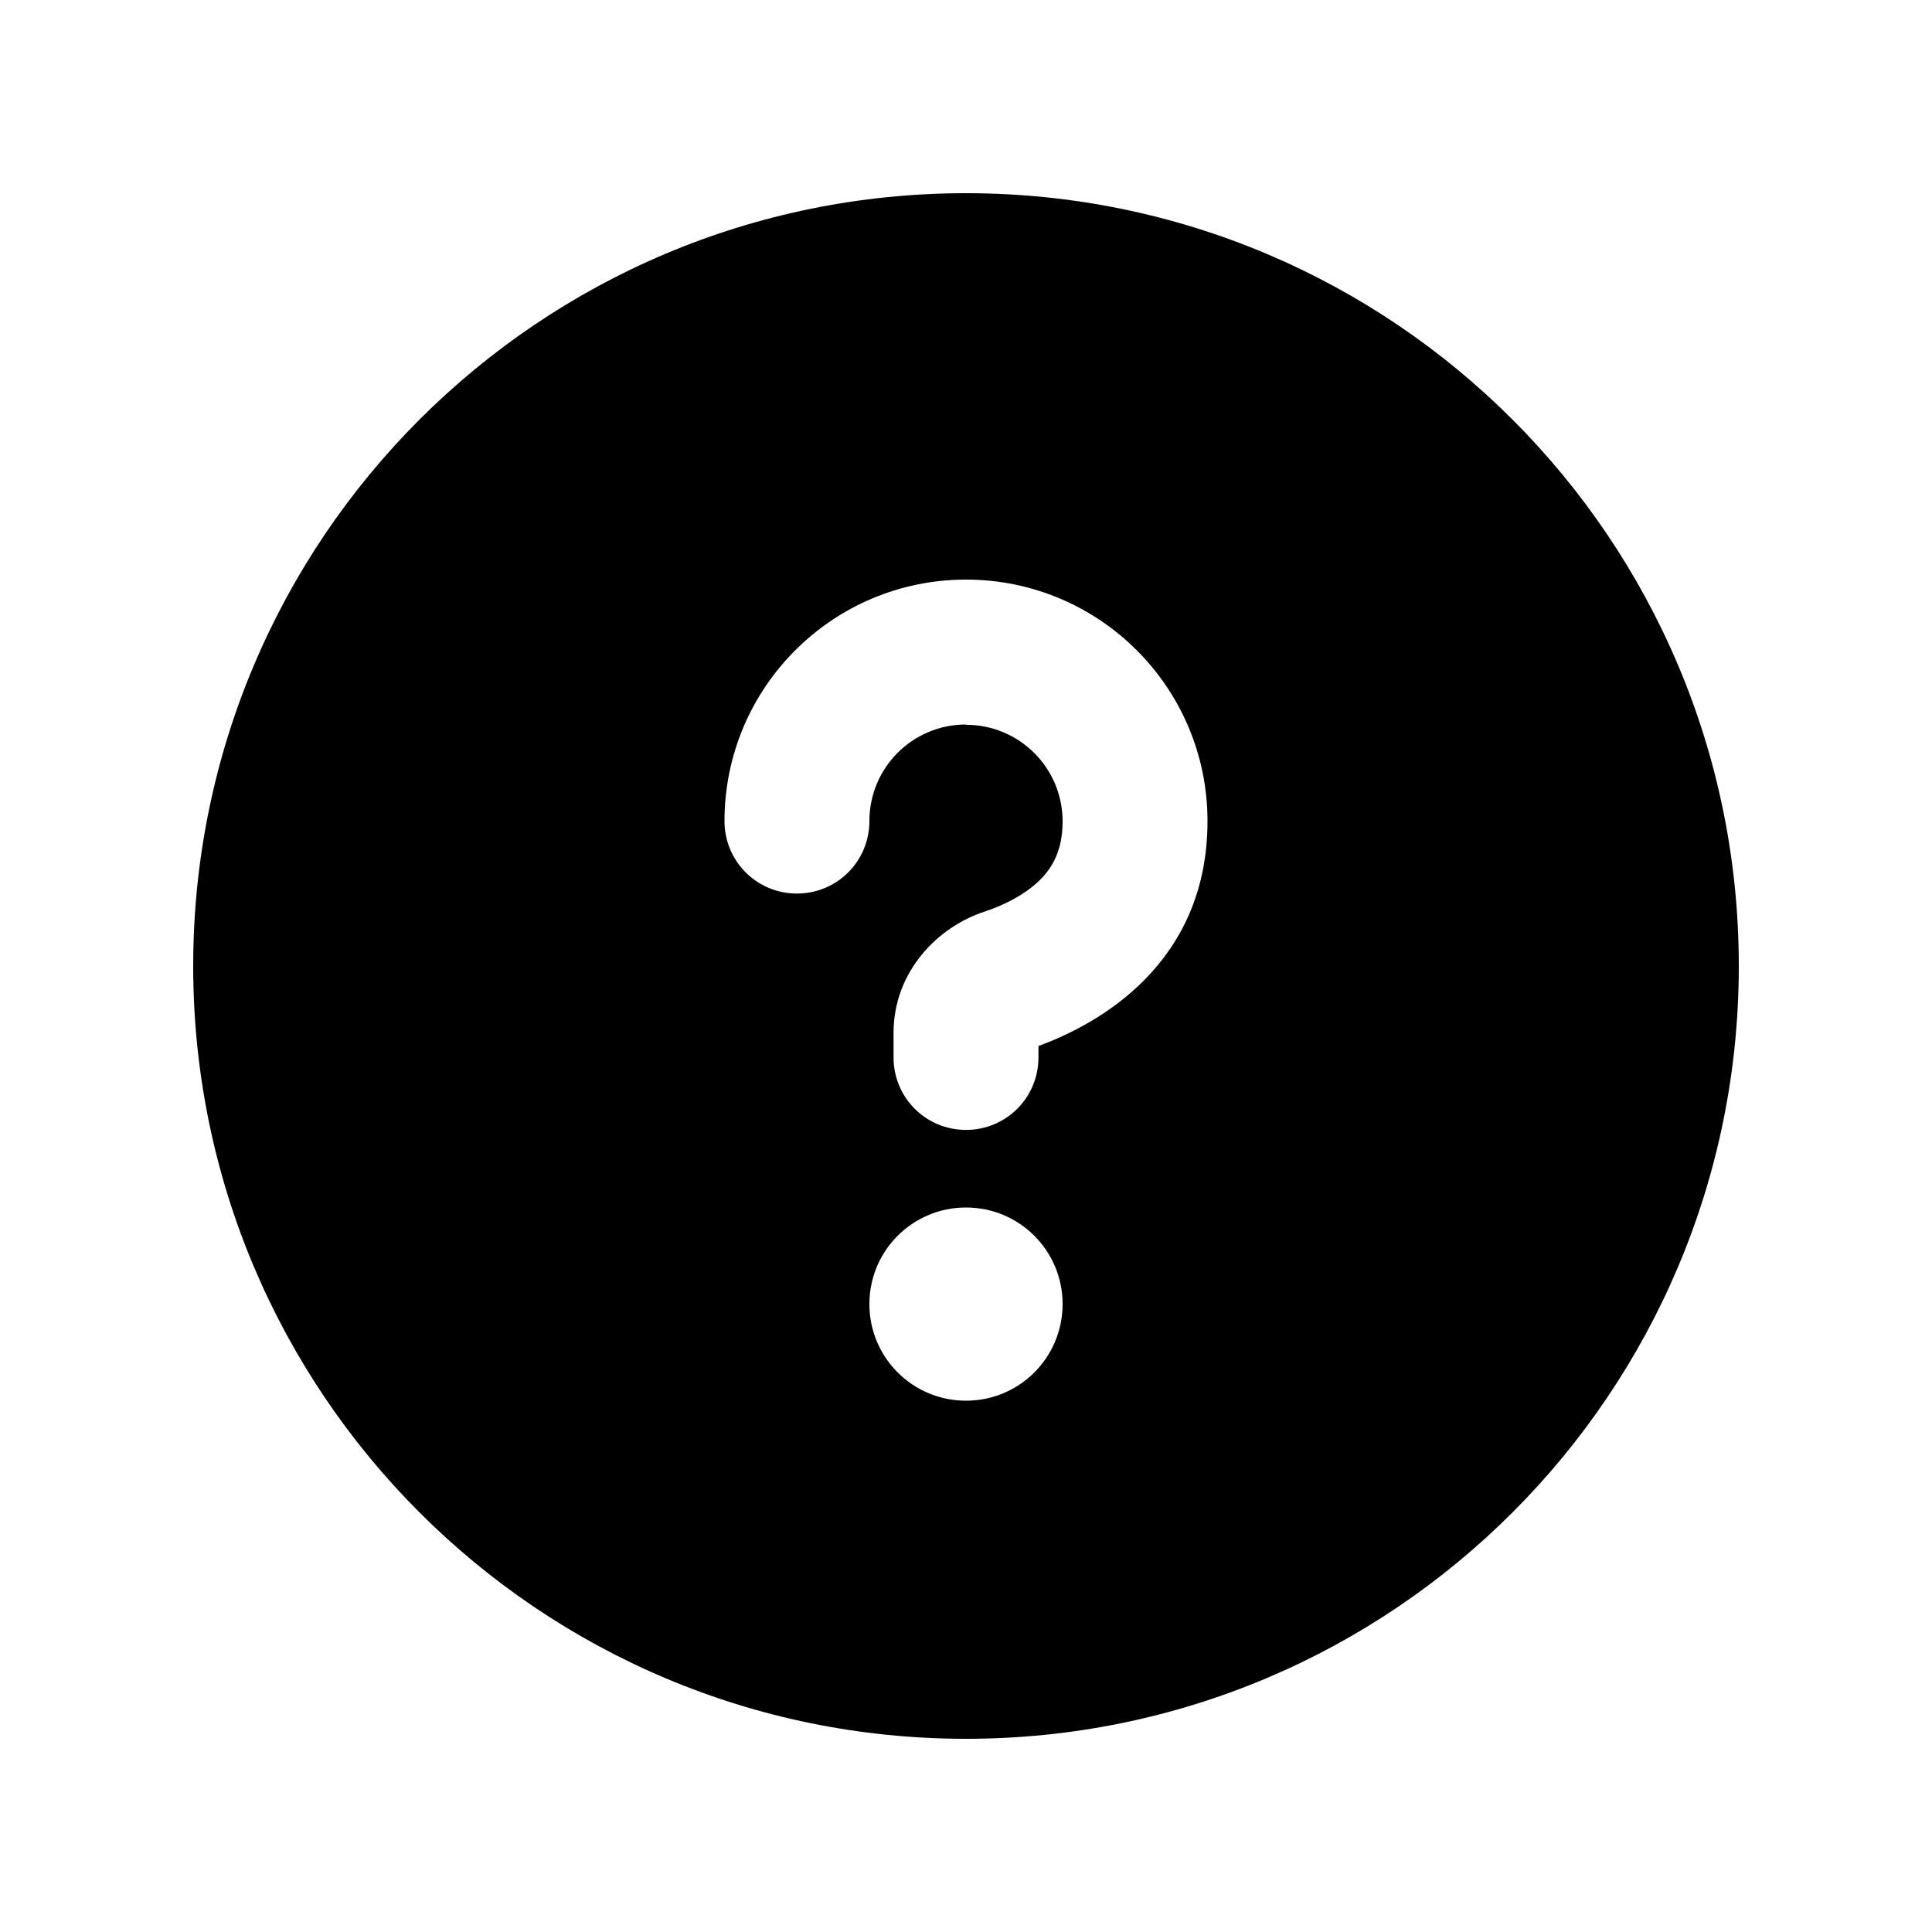
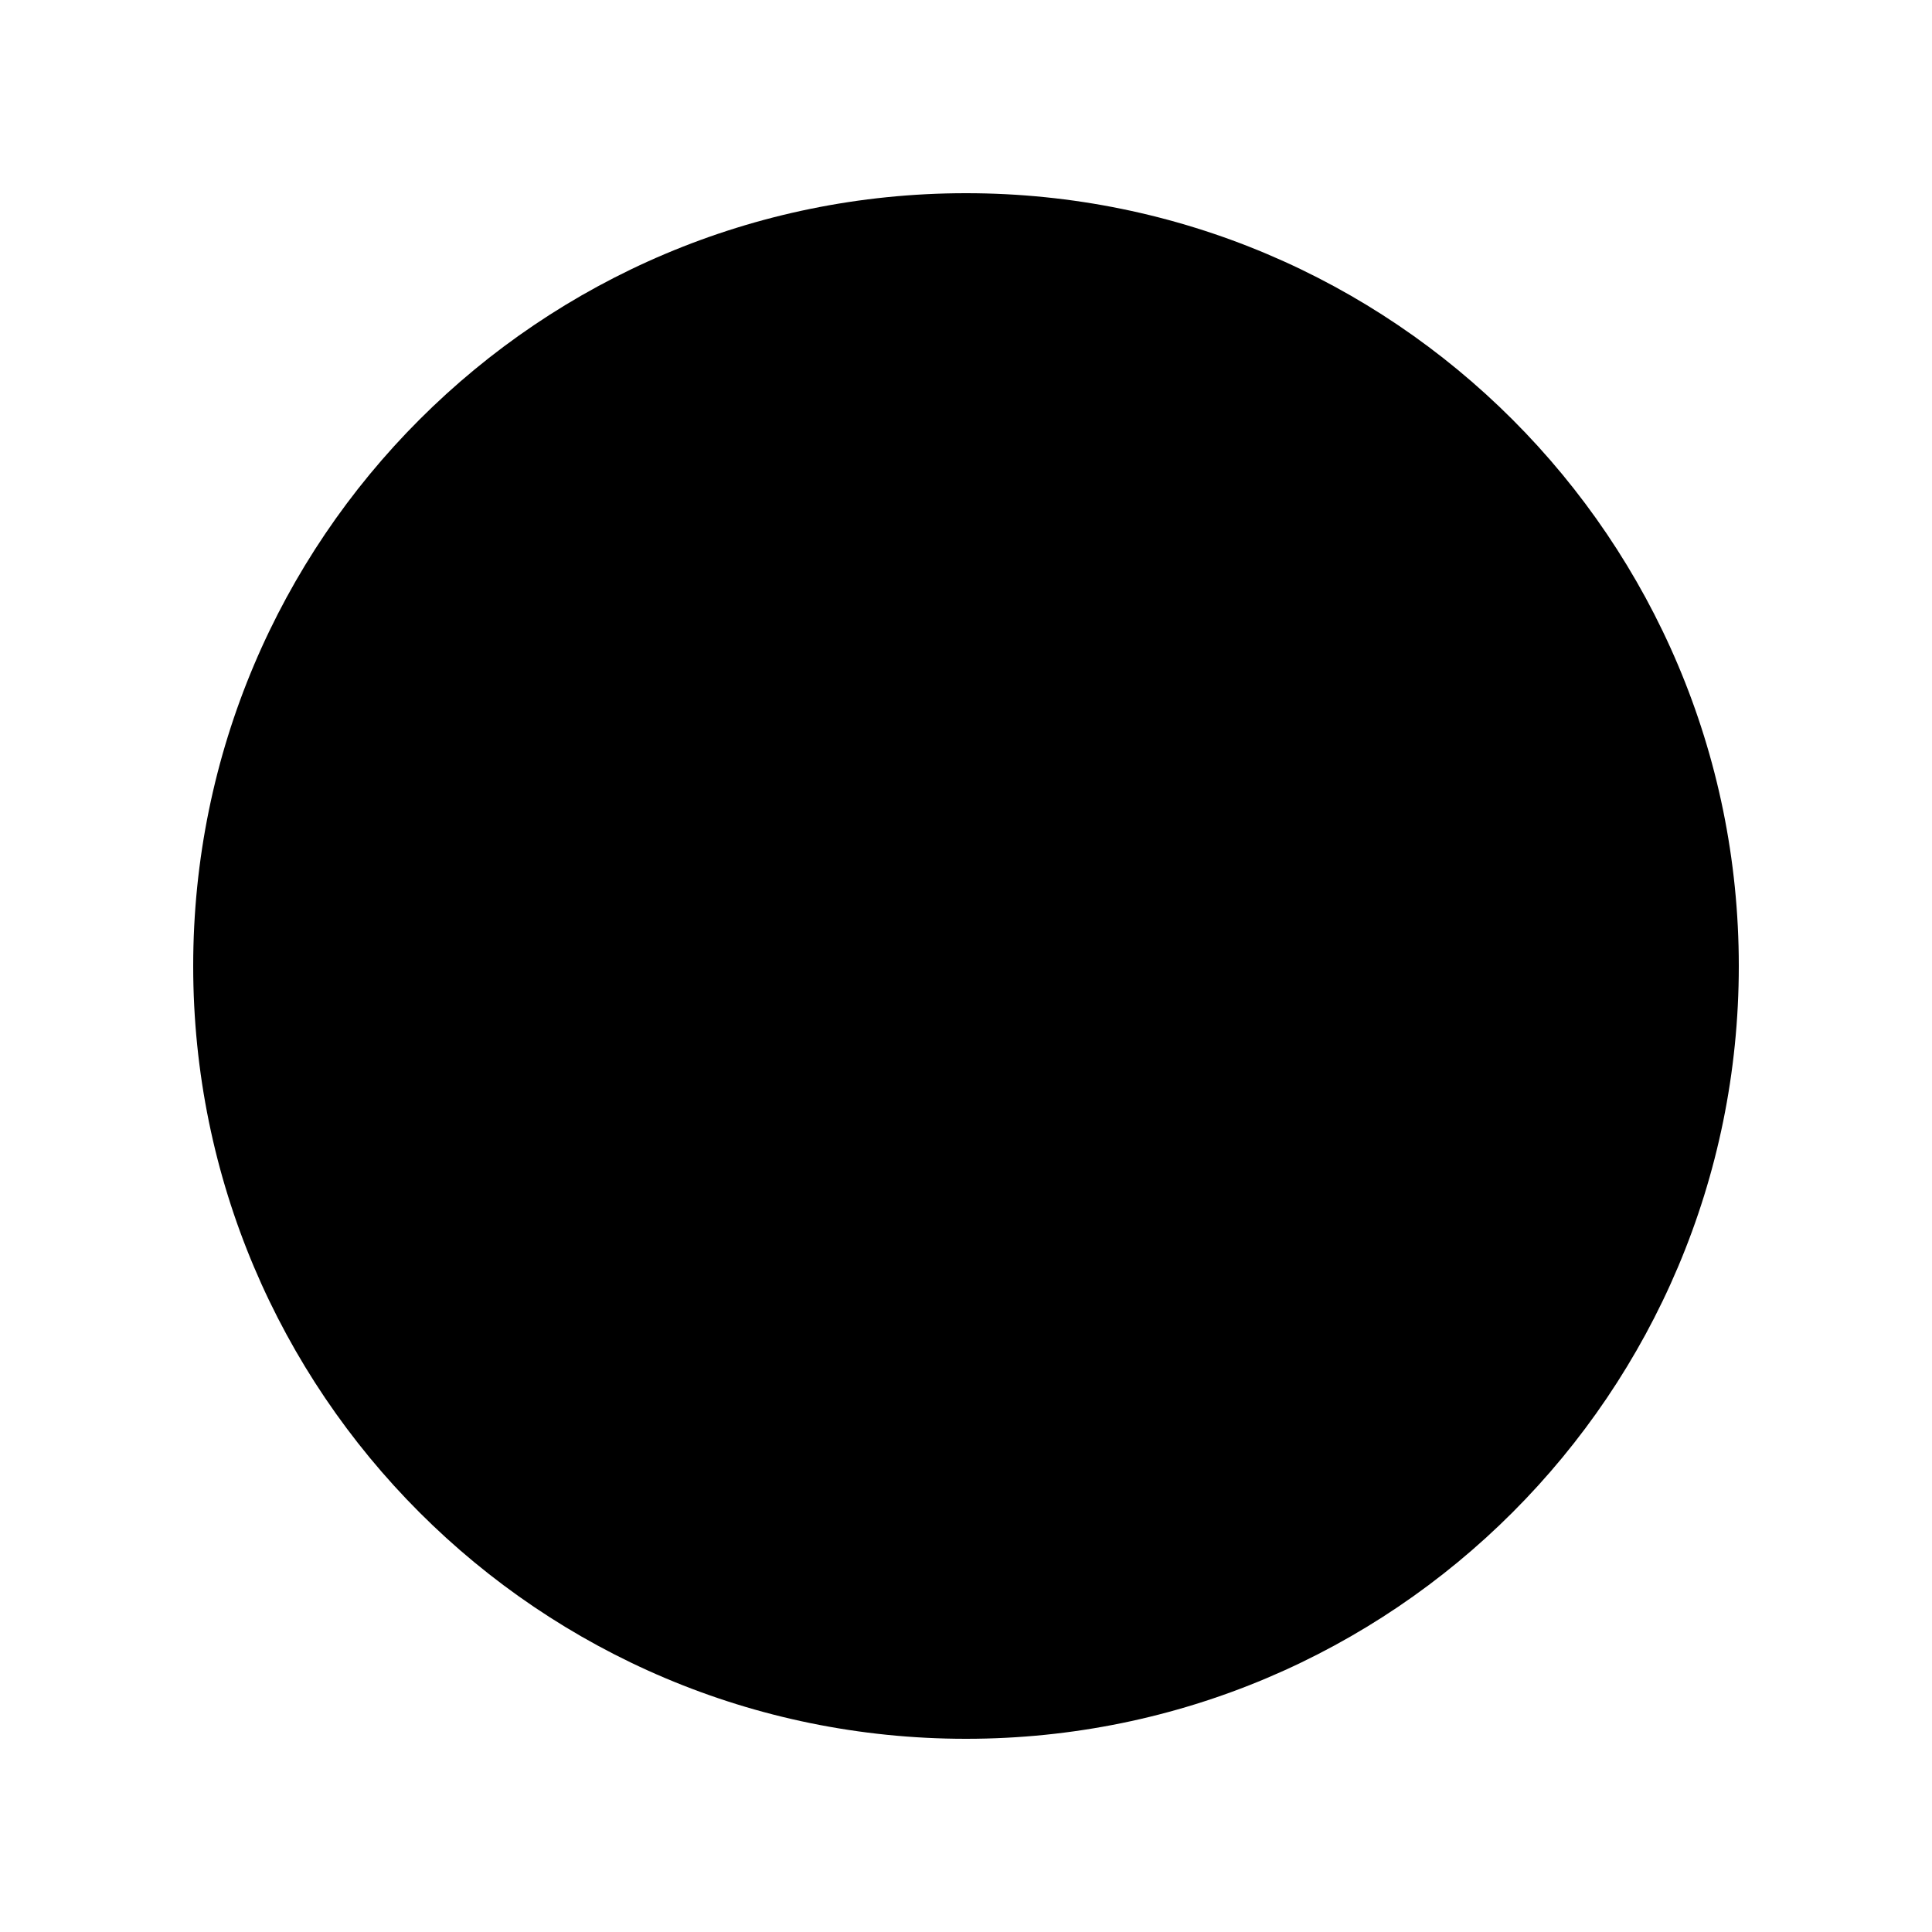
<svg xmlns="http://www.w3.org/2000/svg" viewBox="0 0 640 640" fill="currentColor">
-   <path d="M320 576C461.4 576 576 461.4 576 320C576 178.6 461.4 64 320 64C178.6 64 64 178.6 64 320C64 461.4 178.6 576 320 576zM320 240C302.3 240 288 254.3 288 272C288 285.3 277.3 296 264 296C250.7 296 240 285.3 240 272C240 227.8 275.8 192 320 192C364.2 192 400 227.8 400 272C400 319.2 364 339.2 344 346.5L344 350.3C344 363.6 333.3 374.3 320 374.3C306.7 374.3 296 363.6 296 350.3L296 342.2C296 321.7 310.8 307 326.1 302C332.5 299.9 339.3 296.5 344.3 291.7C348.6 287.5 352 281.7 352 272.1C352 254.4 337.7 240.1 320 240.1zM288 432C288 414.3 302.3 400 320 400C337.7 400 352 414.3 352 432C352 449.7 337.7 464 320 464C302.3 464 288 449.7 288 432z" />
+   <path d="M320 576C461.4 576 576 461.4 576 320C576 178.6 461.4 64 320 64C178.6 64 64 178.6 64 320C64 461.4 178.6 576 320 576z" />
+   <path class="mark" d="M320 240C302.3 240 288 254.3 288 272C288 285.3 277.3 296 264 296C250.7 296 240 285.3 240 272C240 227.8 275.8 192 320 192C364.2 192 400 227.8 400 272C400 319.2 364 339.2 344 346.5L344 350.3C344 363.6 333.3 374.3 320 374.3C306.7 374.3 296 363.6 296 350.3L296 342.2C296 321.7 310.8 307 326.1 302C332.5 299.9 339.3 296.5 344.3 291.7C348.6 287.5 352 281.7 352 272.1C352 254.4 337.7 240.1 320 240.1zM288 432C288 414.3 302.3 400 320 400C337.7 400 352 414.3 352 432C352 449.7 337.7 464 320 464C302.3 464 288 449.7 288 432z" />
</svg>
